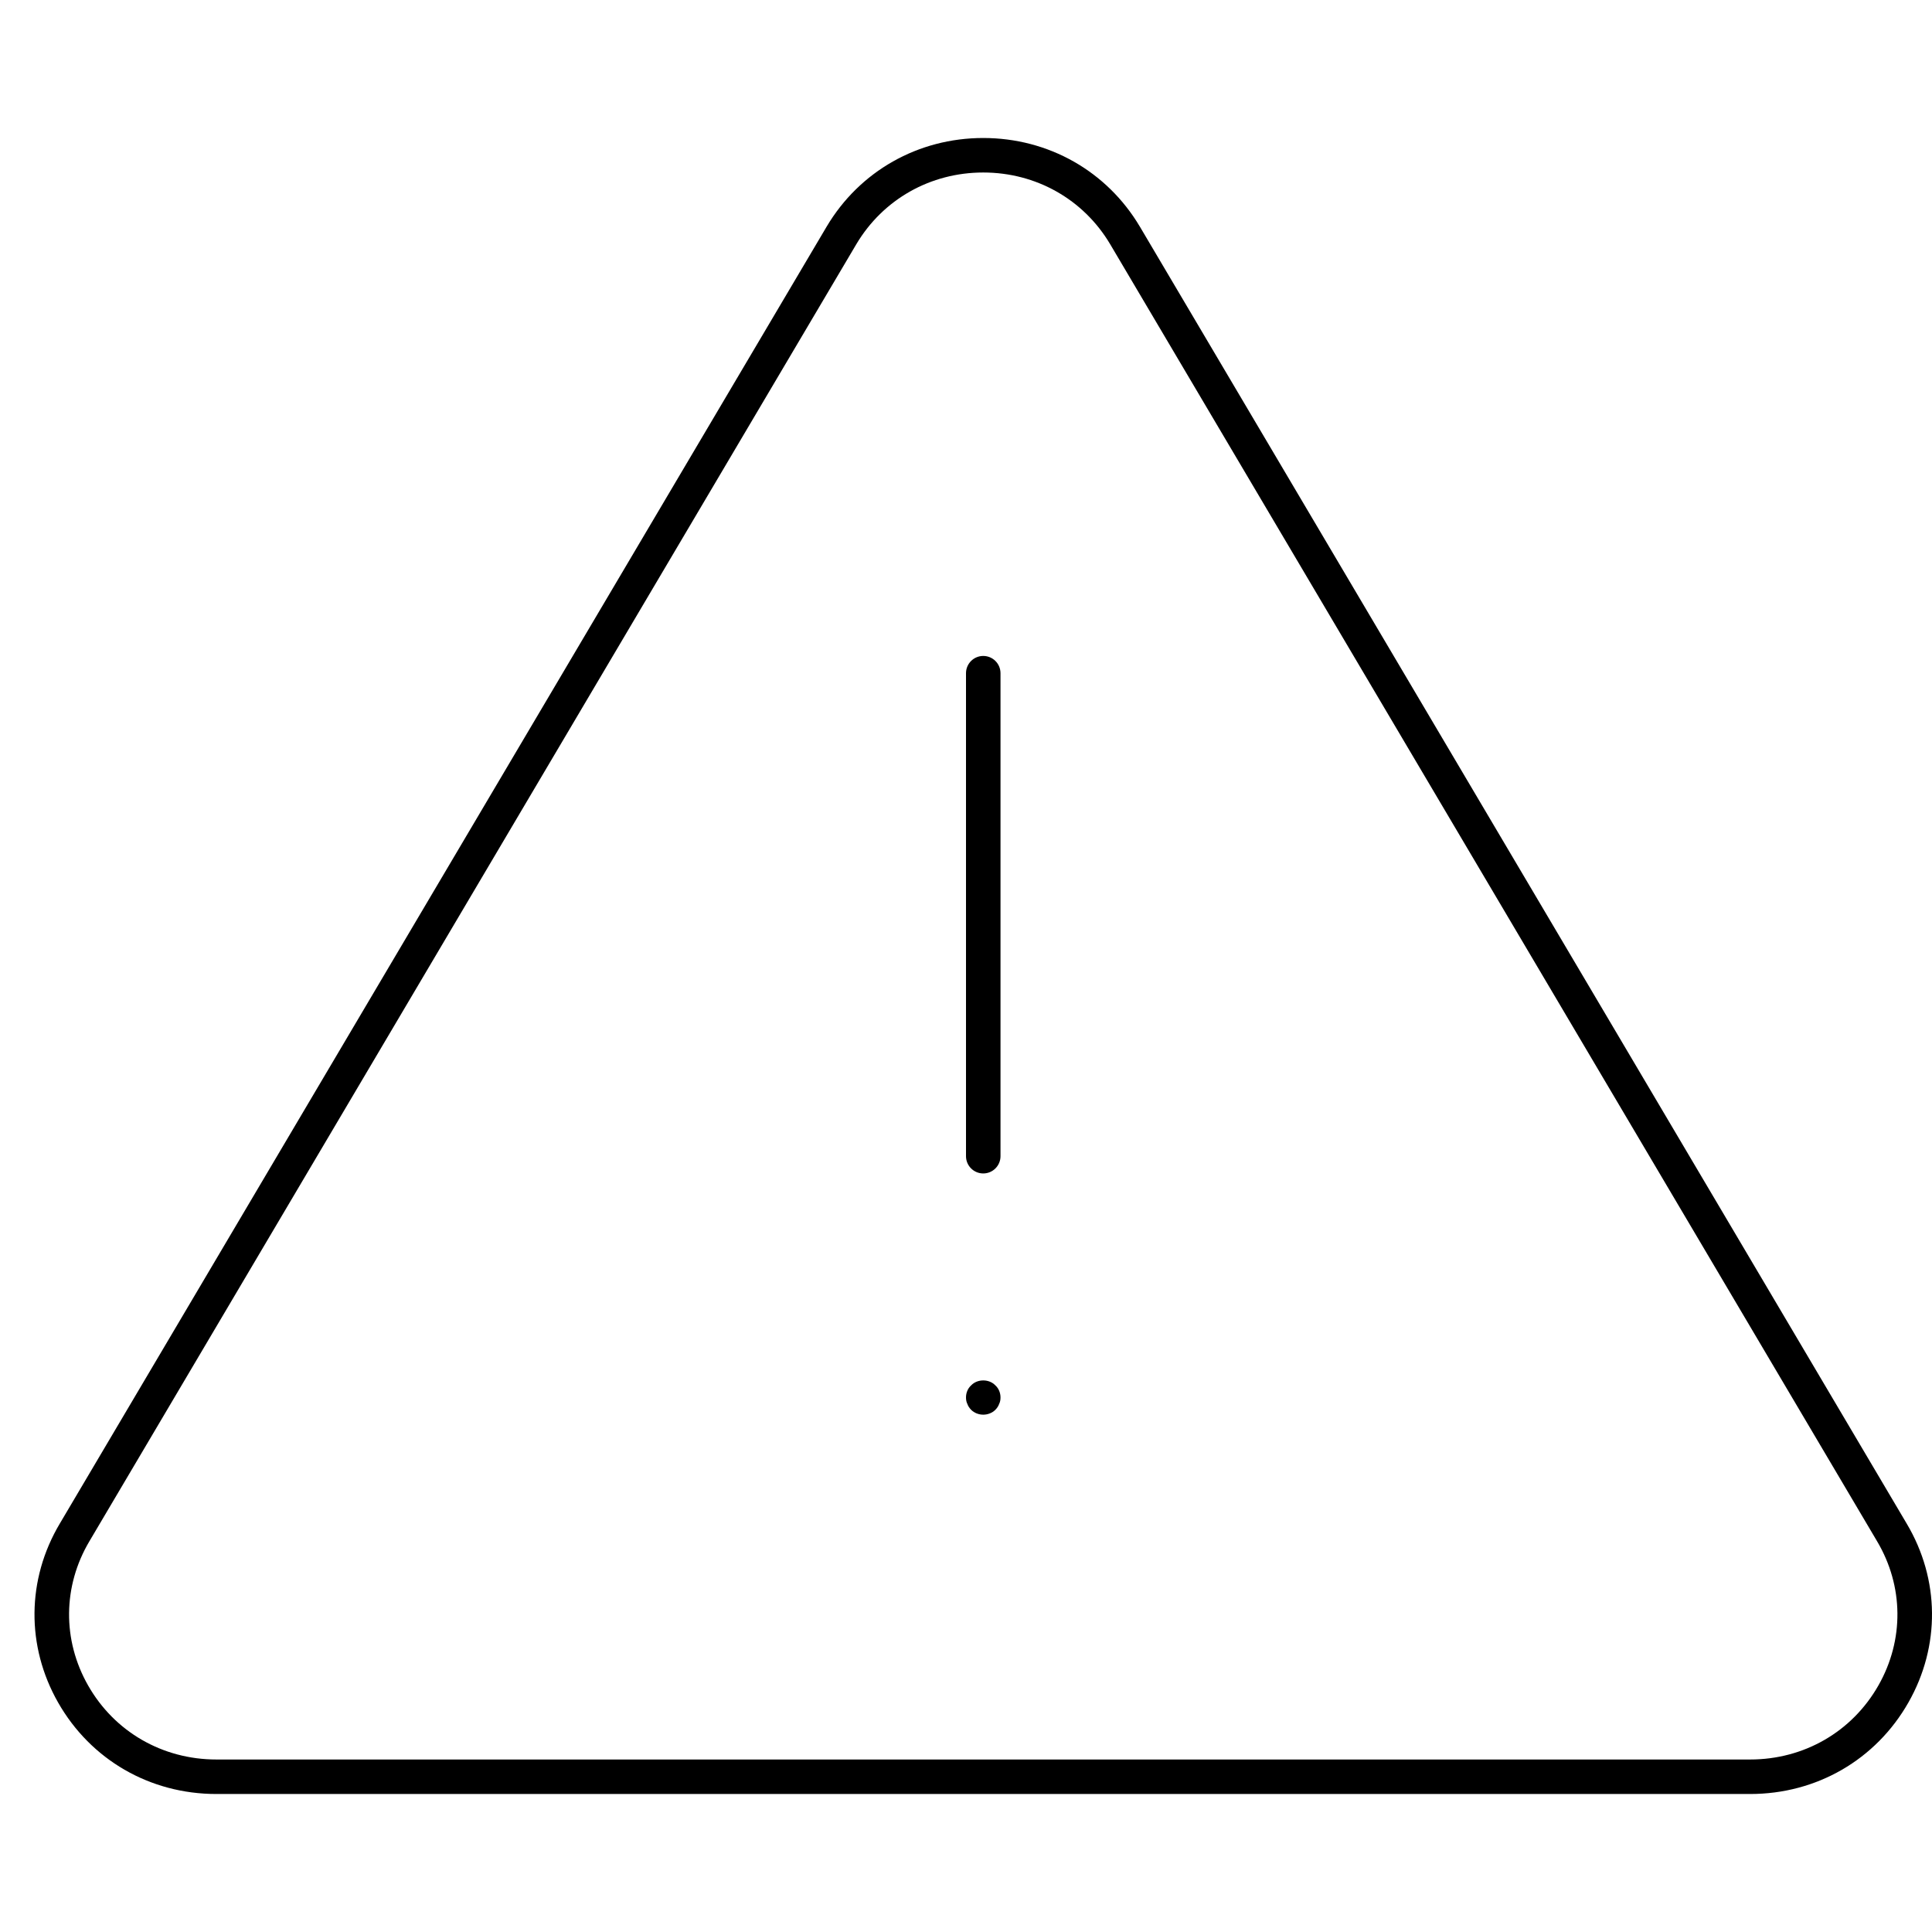
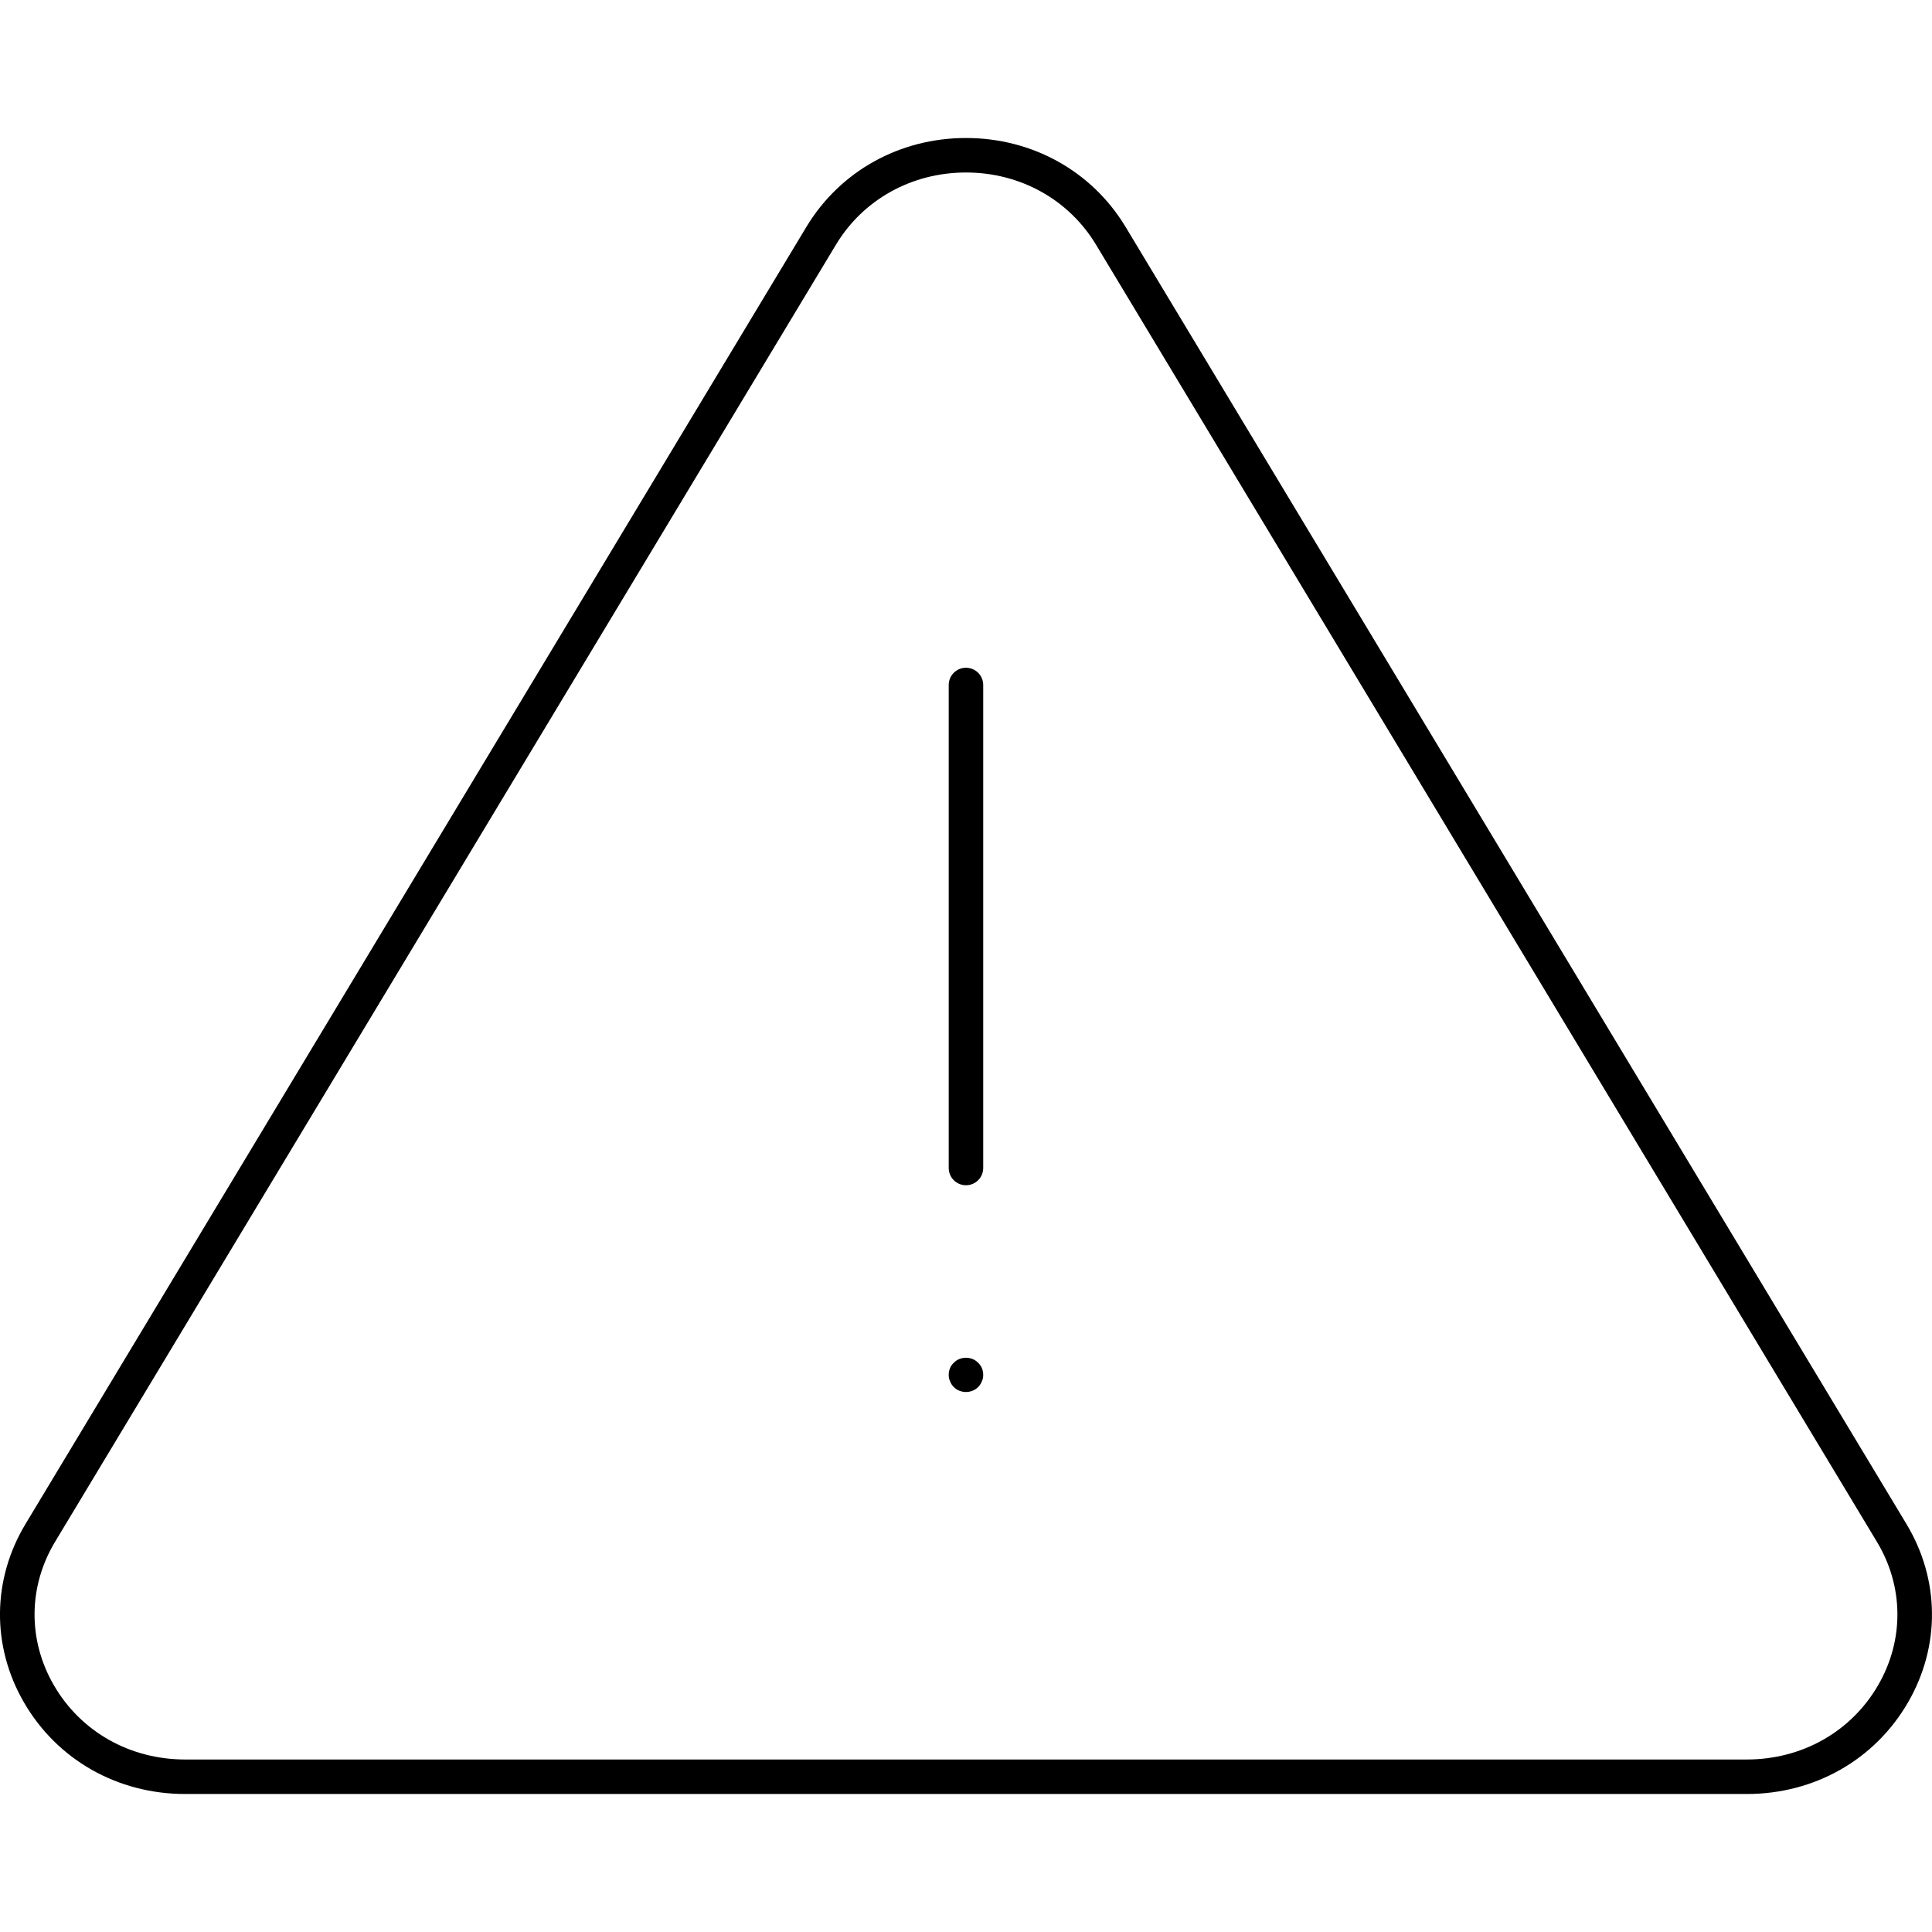
<svg xmlns="http://www.w3.org/2000/svg" width="56" height="56" viewBox="0 0 56 56">
-   <path d="M50.728 52L6.272 52c-1.928 0-3.643-.992-4.588-2.652-.929-1.632-.911-3.57.048-5.184L23.96 6.57C24.916 4.96 26.613 4 28.5 4c1.887 0 3.584.96 4.539 2.569.001 0 .001 0 .001.001l22.228 37.595c.959 1.613.977 3.551.048 5.183-.945 1.66-2.66 2.652-4.588 2.652zM28.5 5c-1.531 0-2.906.777-3.68 2.08L2.592 44.673c-.773 1.303-.787 2.865-.039 4.18C3.318 50.197 4.709 51 6.272 51l44.456 0c1.563 0 2.954-.803 3.719-2.147.748-1.315.734-2.877-.039-4.179L32.179 7.079C31.406 5.777 30.031 5 28.5 5zm0 29.013c-.276 0-.5-.224-.5-.5l0-14c0-.276.224-.5.5-.5.276 0 .5.224.5.5l0 14c0 .276-.224.5-.5.5zm0 6.992c-.13 0-.26-.05-.35-.14-.05-.05-.09-.11-.11-.17-.03-.06-.04-.12-.04-.19 0-.13.05-.26.15-.35.18-.19.52-.19.7 0 .1.09.15.22.15.35 0 .07-.01.13-.04.19-.02.06-.06.12-.11.17-.09.09-.22.14-.35.14z" fill="#000" fill-rule="evenodd" />
+   <path d="M54.438 48.847c-.782 1.349-2.205 2.153-3.807 2.153L5.368 51c-1.602 0-3.025-.804-3.807-2.153-.76-1.311-.745-2.868.041-4.167L24.233 7.088c.79-1.307 2.198-2.088 3.767-2.088 1.568 0 2.975.781 3.765 2.087l.094.156 22.54 37.44c.784 1.296.799 2.853.039 4.164m.816-4.682c.976 1.614.995 3.552.049 5.183-.963 1.661-2.709 2.652-4.672 2.652L5.368 52c-1.963 0-3.709-.991-4.672-2.652-.946-1.631-.927-3.569.049-5.184L23.377 6.571c.974-1.611 2.702-2.571 4.623-2.571 1.92 0 3.648.96 4.621 2.57.001 0 .001 0 .001.001l22.632 37.594zm-27.255-24.81c-.276 0-.5.224-.5.5l0 14c0 .276.224.5.5.5.276 0 .5-.224.5-.5l0-14c0-.276-.224-.5-.5-.5zm-.35 20.143c-.101.09-.15.22-.15.35 0 .07.009.13.04.19.02.06.059.12.11.17.09.09.22.14.35.14.129 0 .259-.05.349-.14.051-.05.09-.11.111-.17.03-.06.04-.12.04-.19 0-.13-.05-.26-.151-.35-.179-.19-.519-.19-.699 0z" fill="#000" fill-rule="evenodd" />
</svg>
